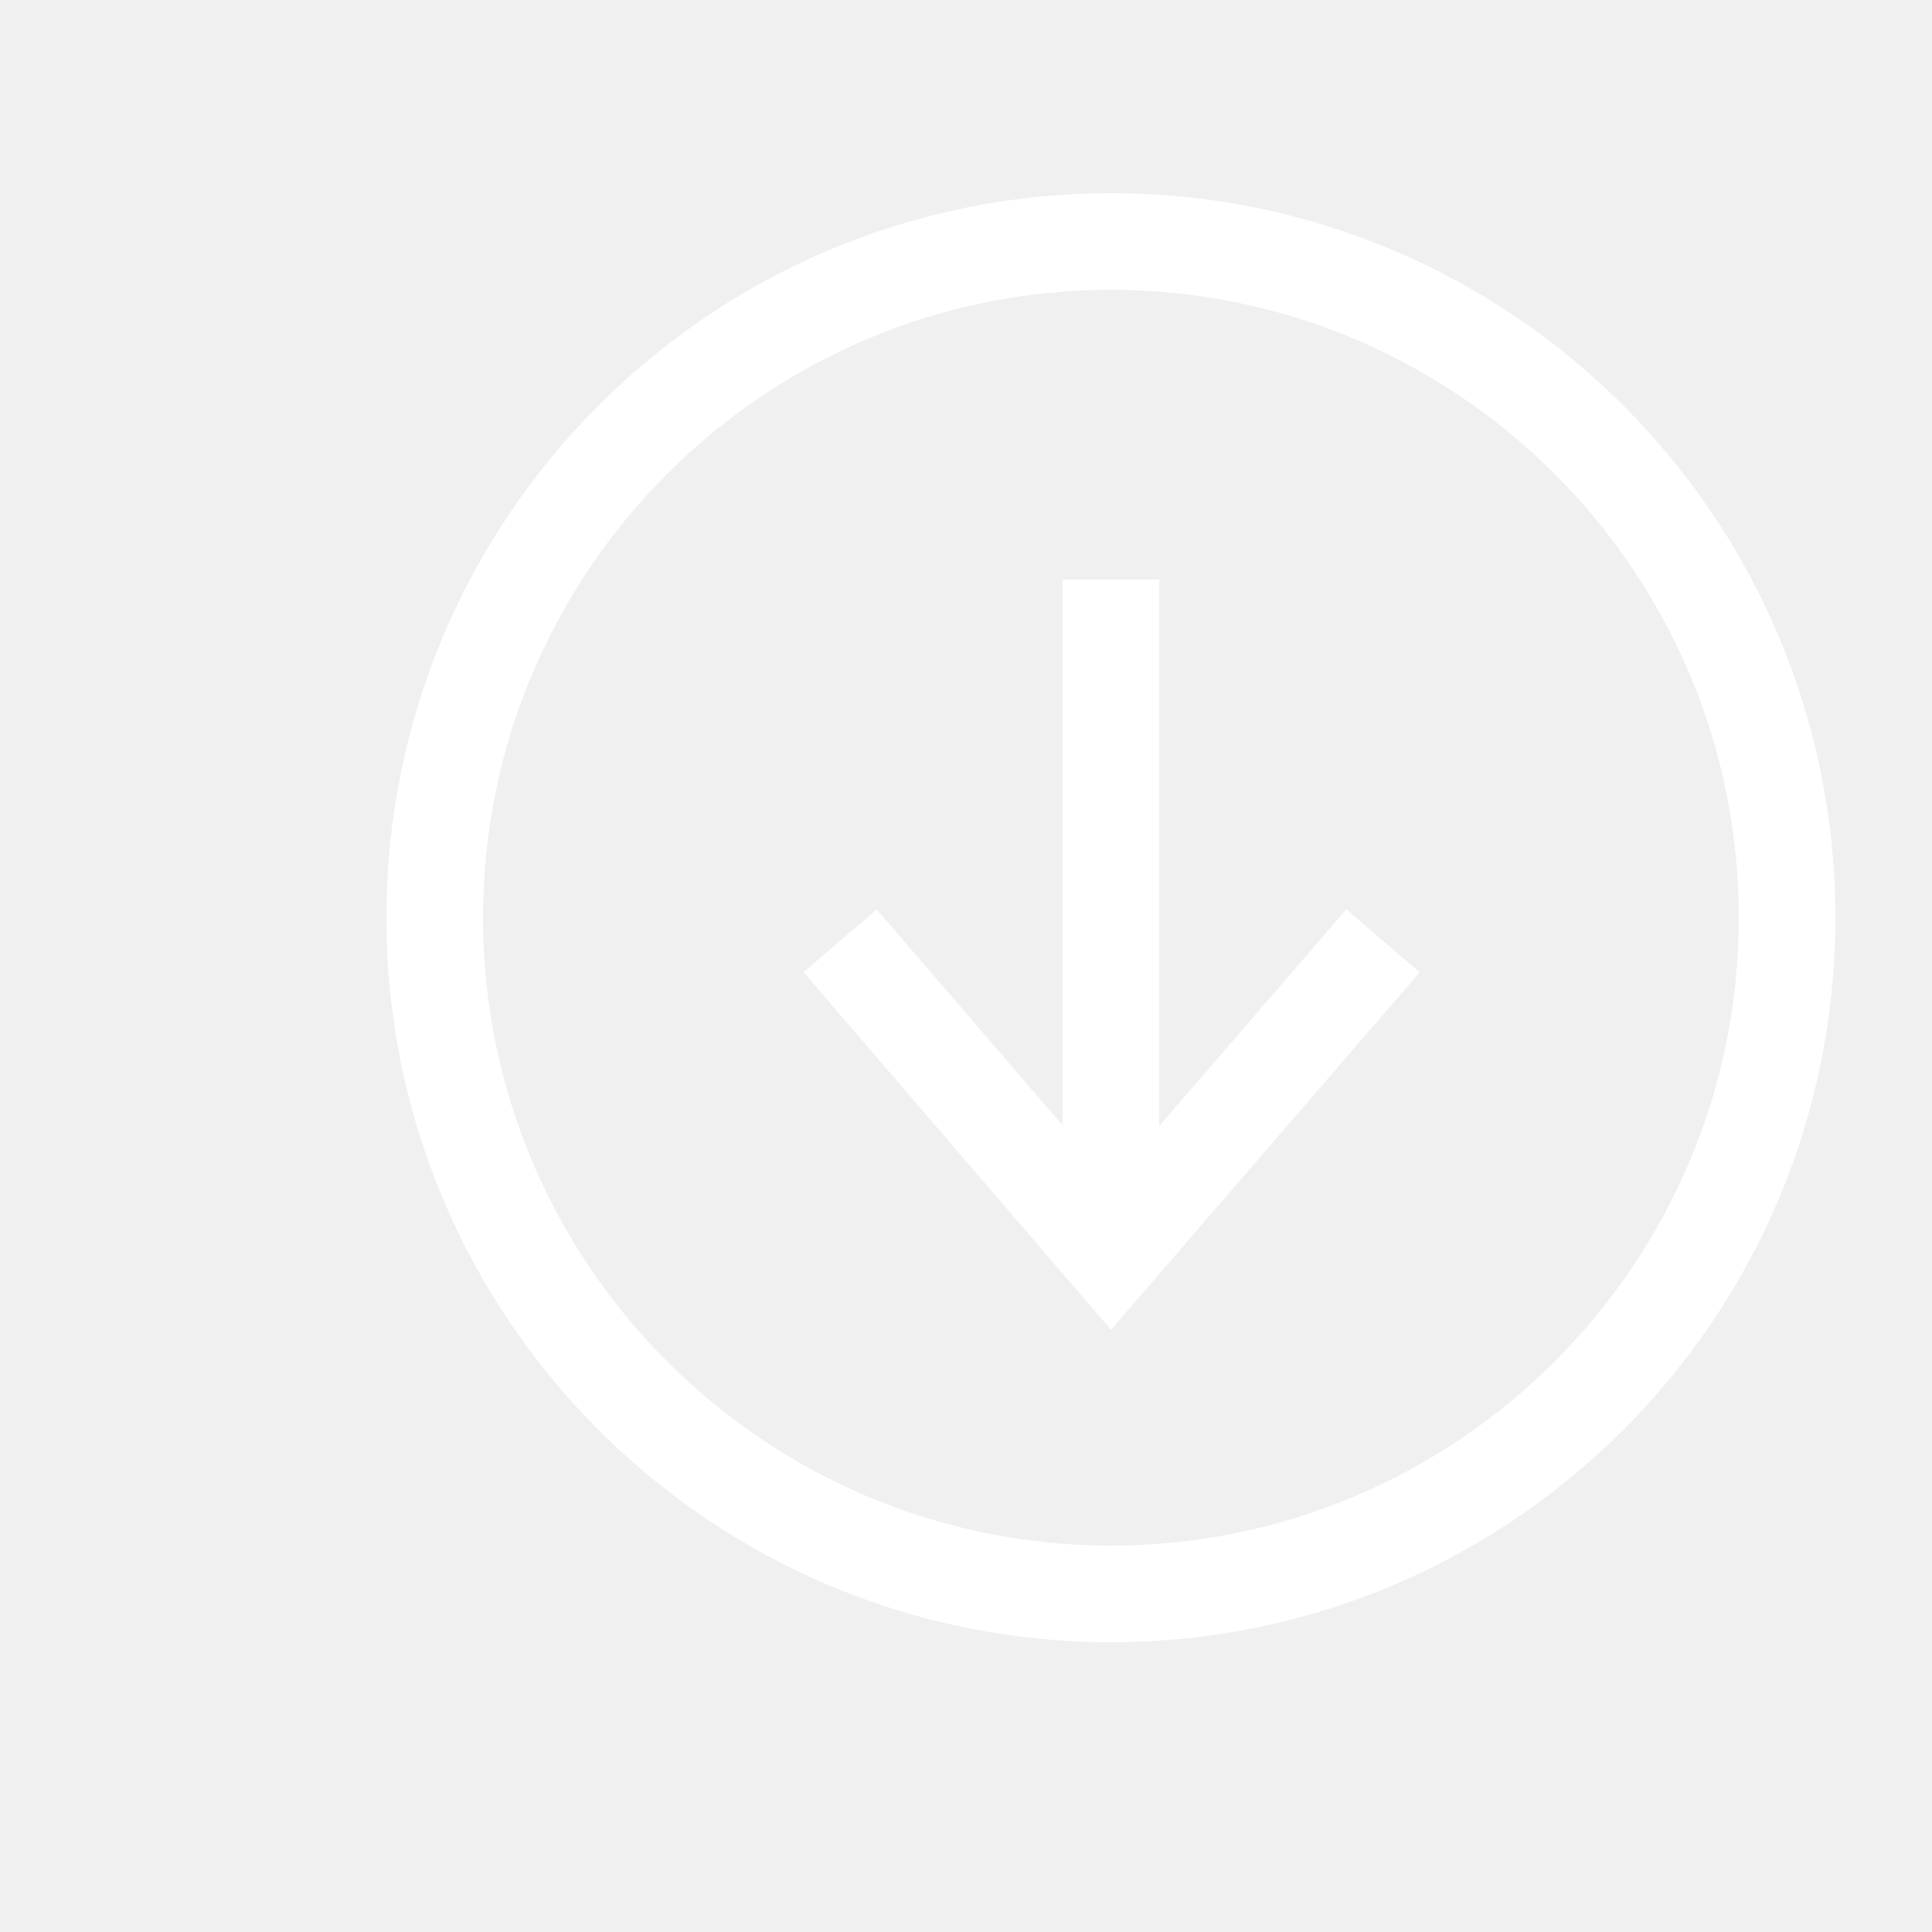
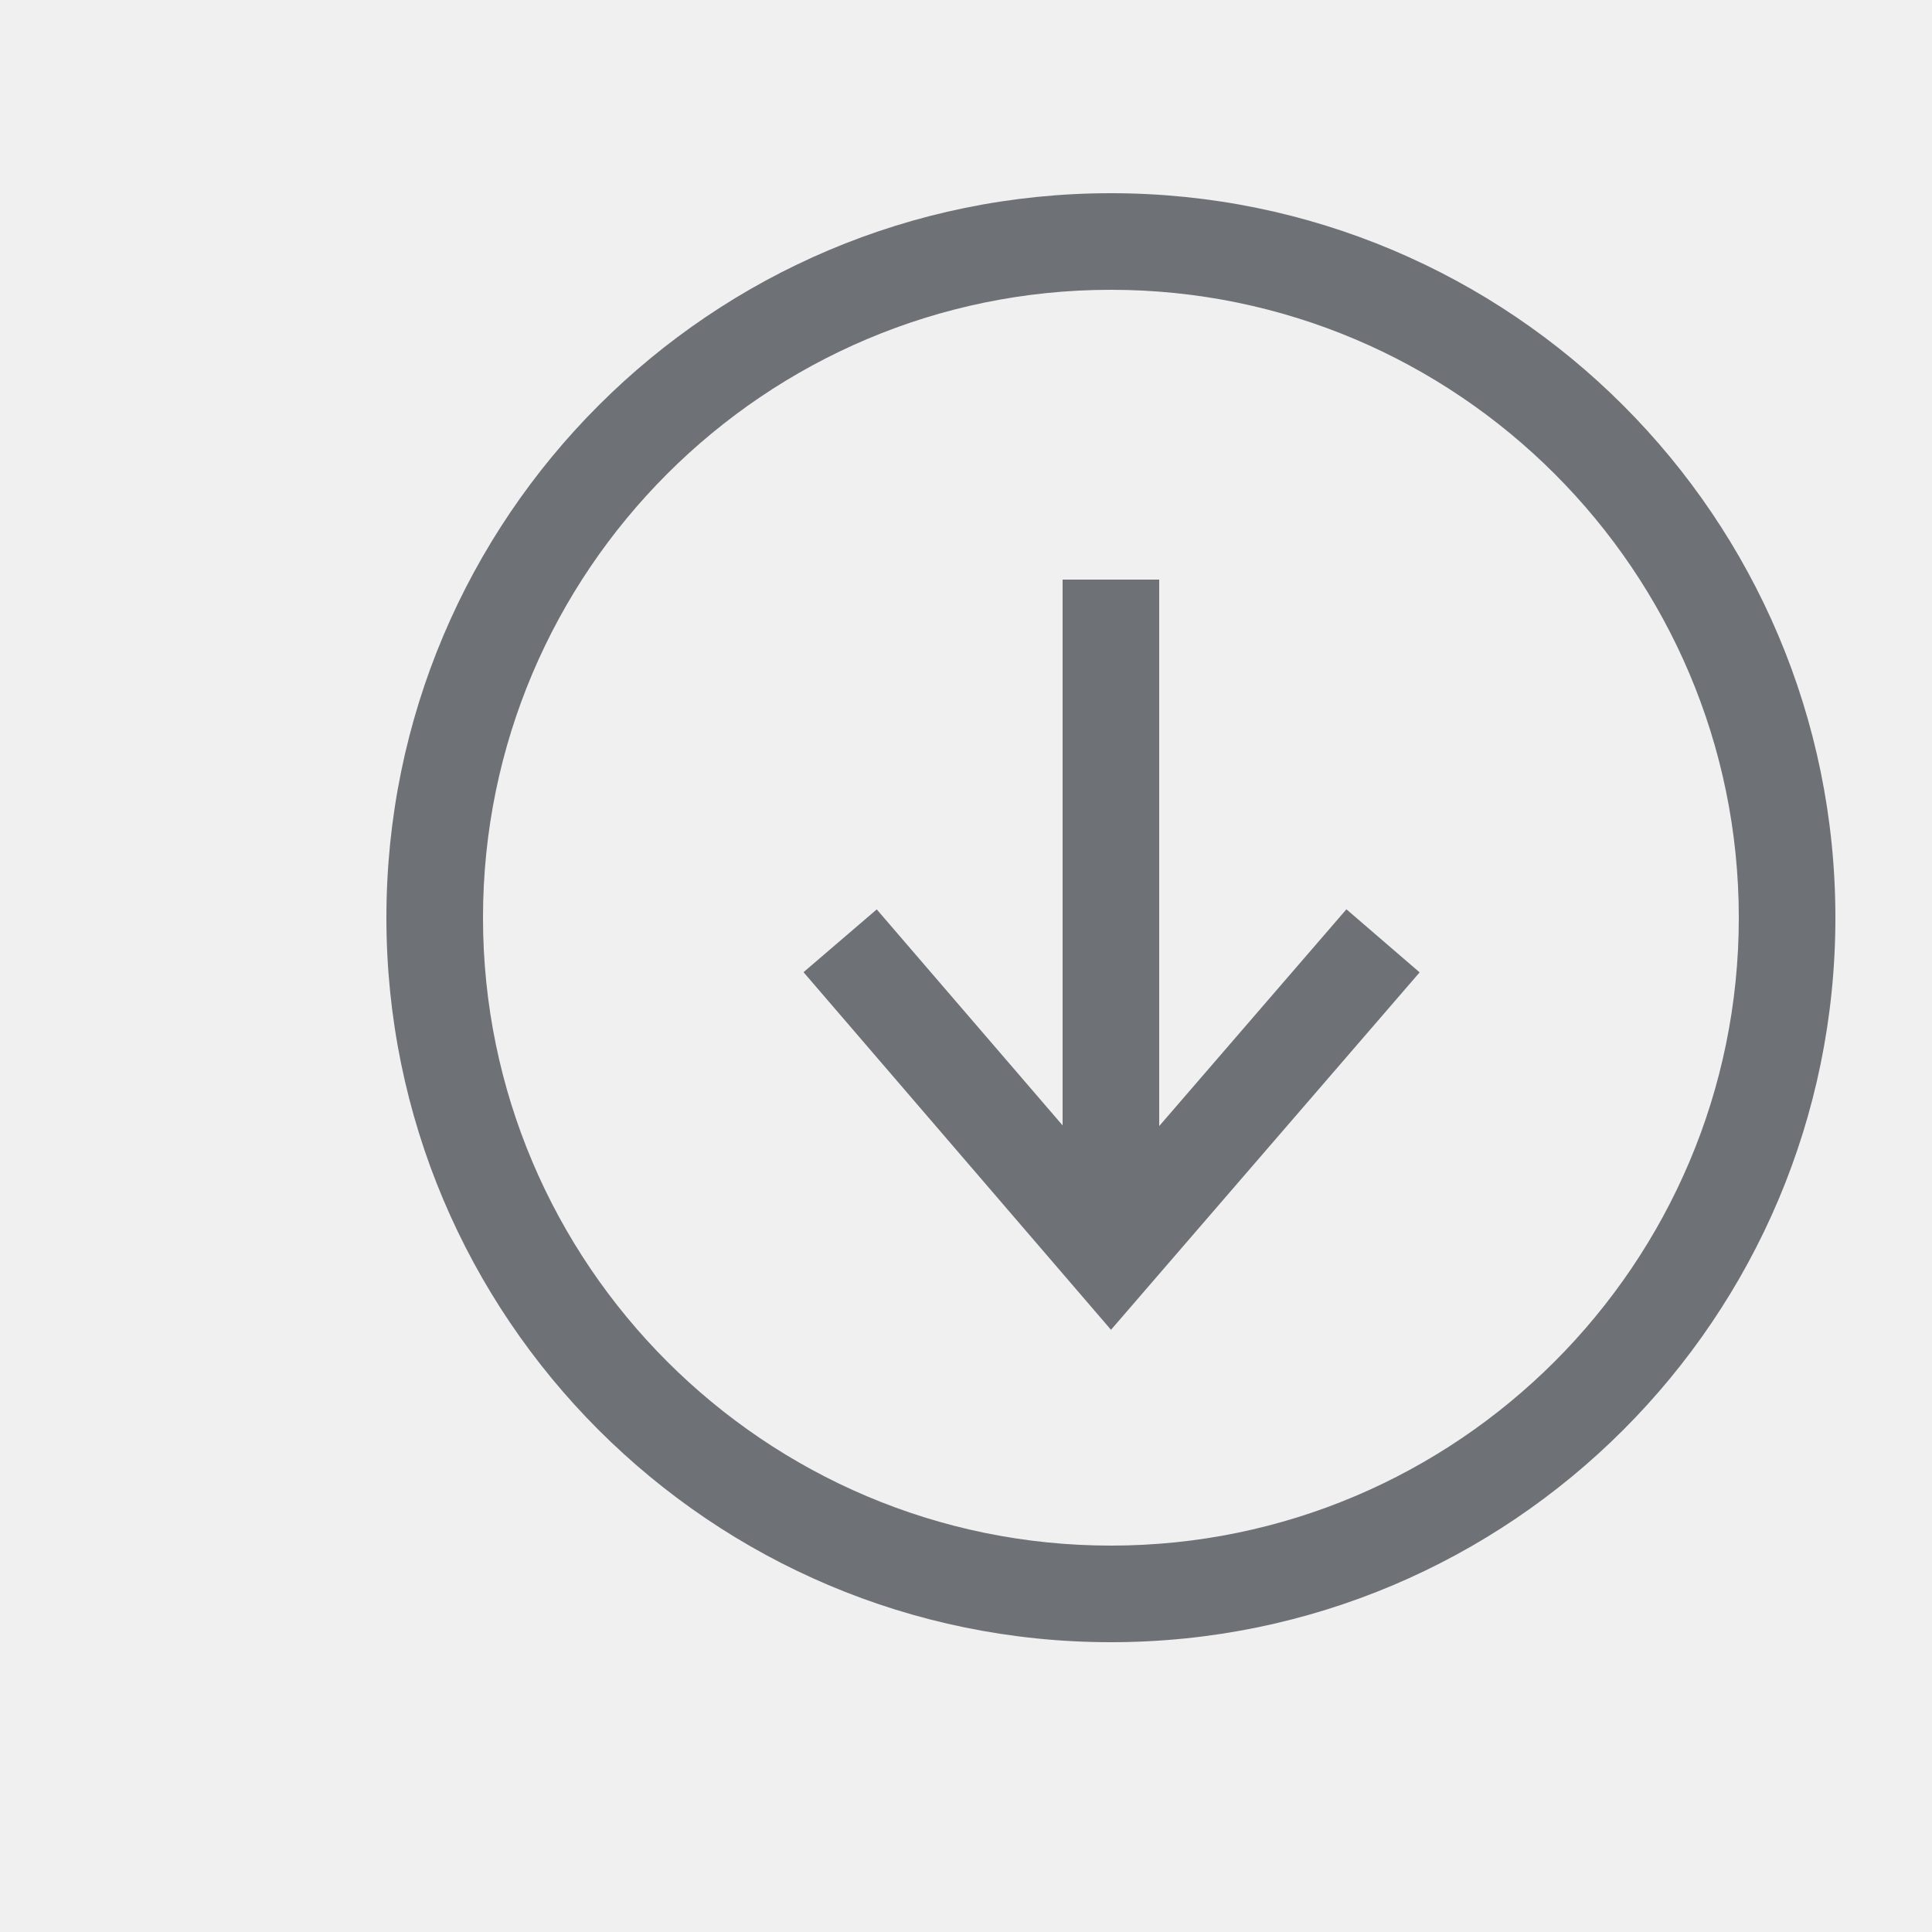
<svg xmlns="http://www.w3.org/2000/svg" viewBox="0 0 20 20">
-   <path d="M12 11.657V6h-1v5.65L9.076 9.414l-.758.65 3.183 3.702 3.195-3.7-.758-.653L12 11.657zM11.5 2C7.358 2 4 5.358 4 9.5c0 4.142 3.358 7.5 7.5 7.5 4.142 0 7.5-3.358 7.5-7.5C19 5.358 15.642 2 11.5 2zm0 14C7.916 16 5 13.084 5 9.5S7.916 3 11.5 3 18 5.916 18 9.5 15.084 16 11.5 16z" fill="#ffffff" fill-rule="evenodd" />
+   <path d="M12 11.657V6h-1v5.65L9.076 9.414l-.758.65 3.183 3.702 3.195-3.7-.758-.653L12 11.657zM11.5 2C7.358 2 4 5.358 4 9.5c0 4.142 3.358 7.5 7.5 7.5 4.142 0 7.5-3.358 7.5-7.5C19 5.358 15.642 2 11.5 2zm0 14C7.916 16 5 13.084 5 9.5S7.916 3 11.5 3 18 5.916 18 9.5 15.084 16 11.5 16z" fill="#6E7277" fill-rule="evenodd" />
</svg>
